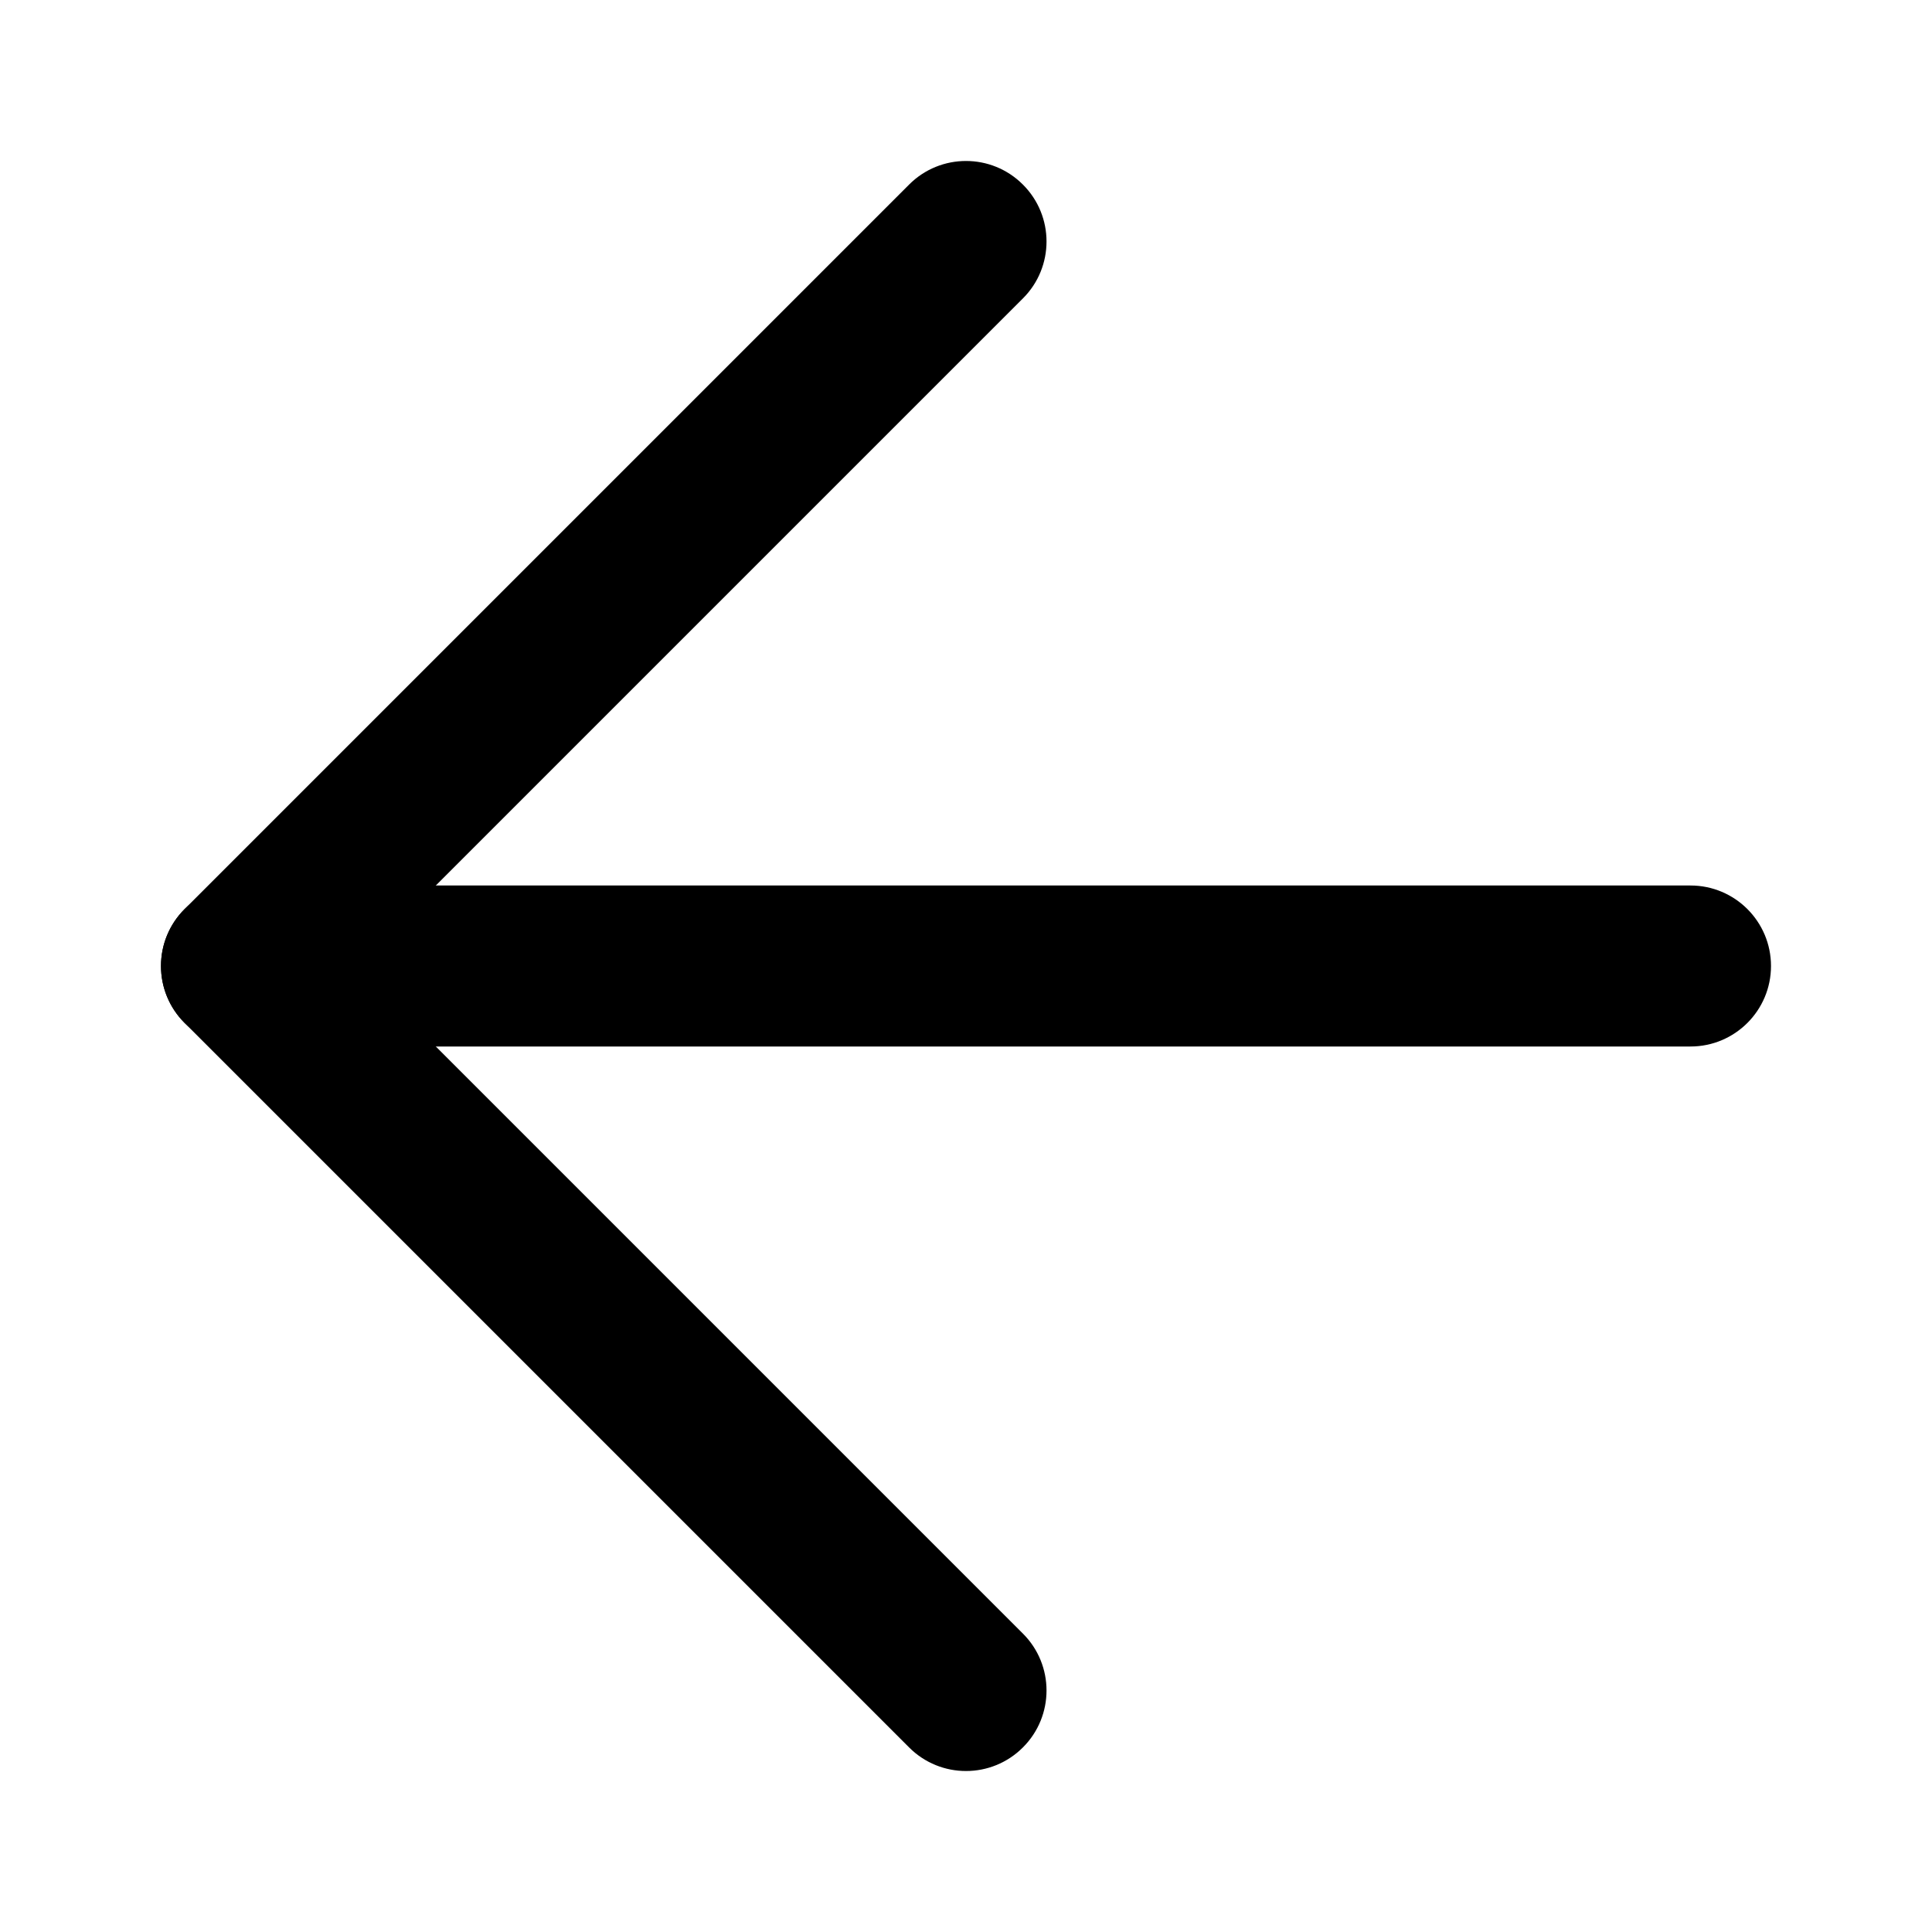
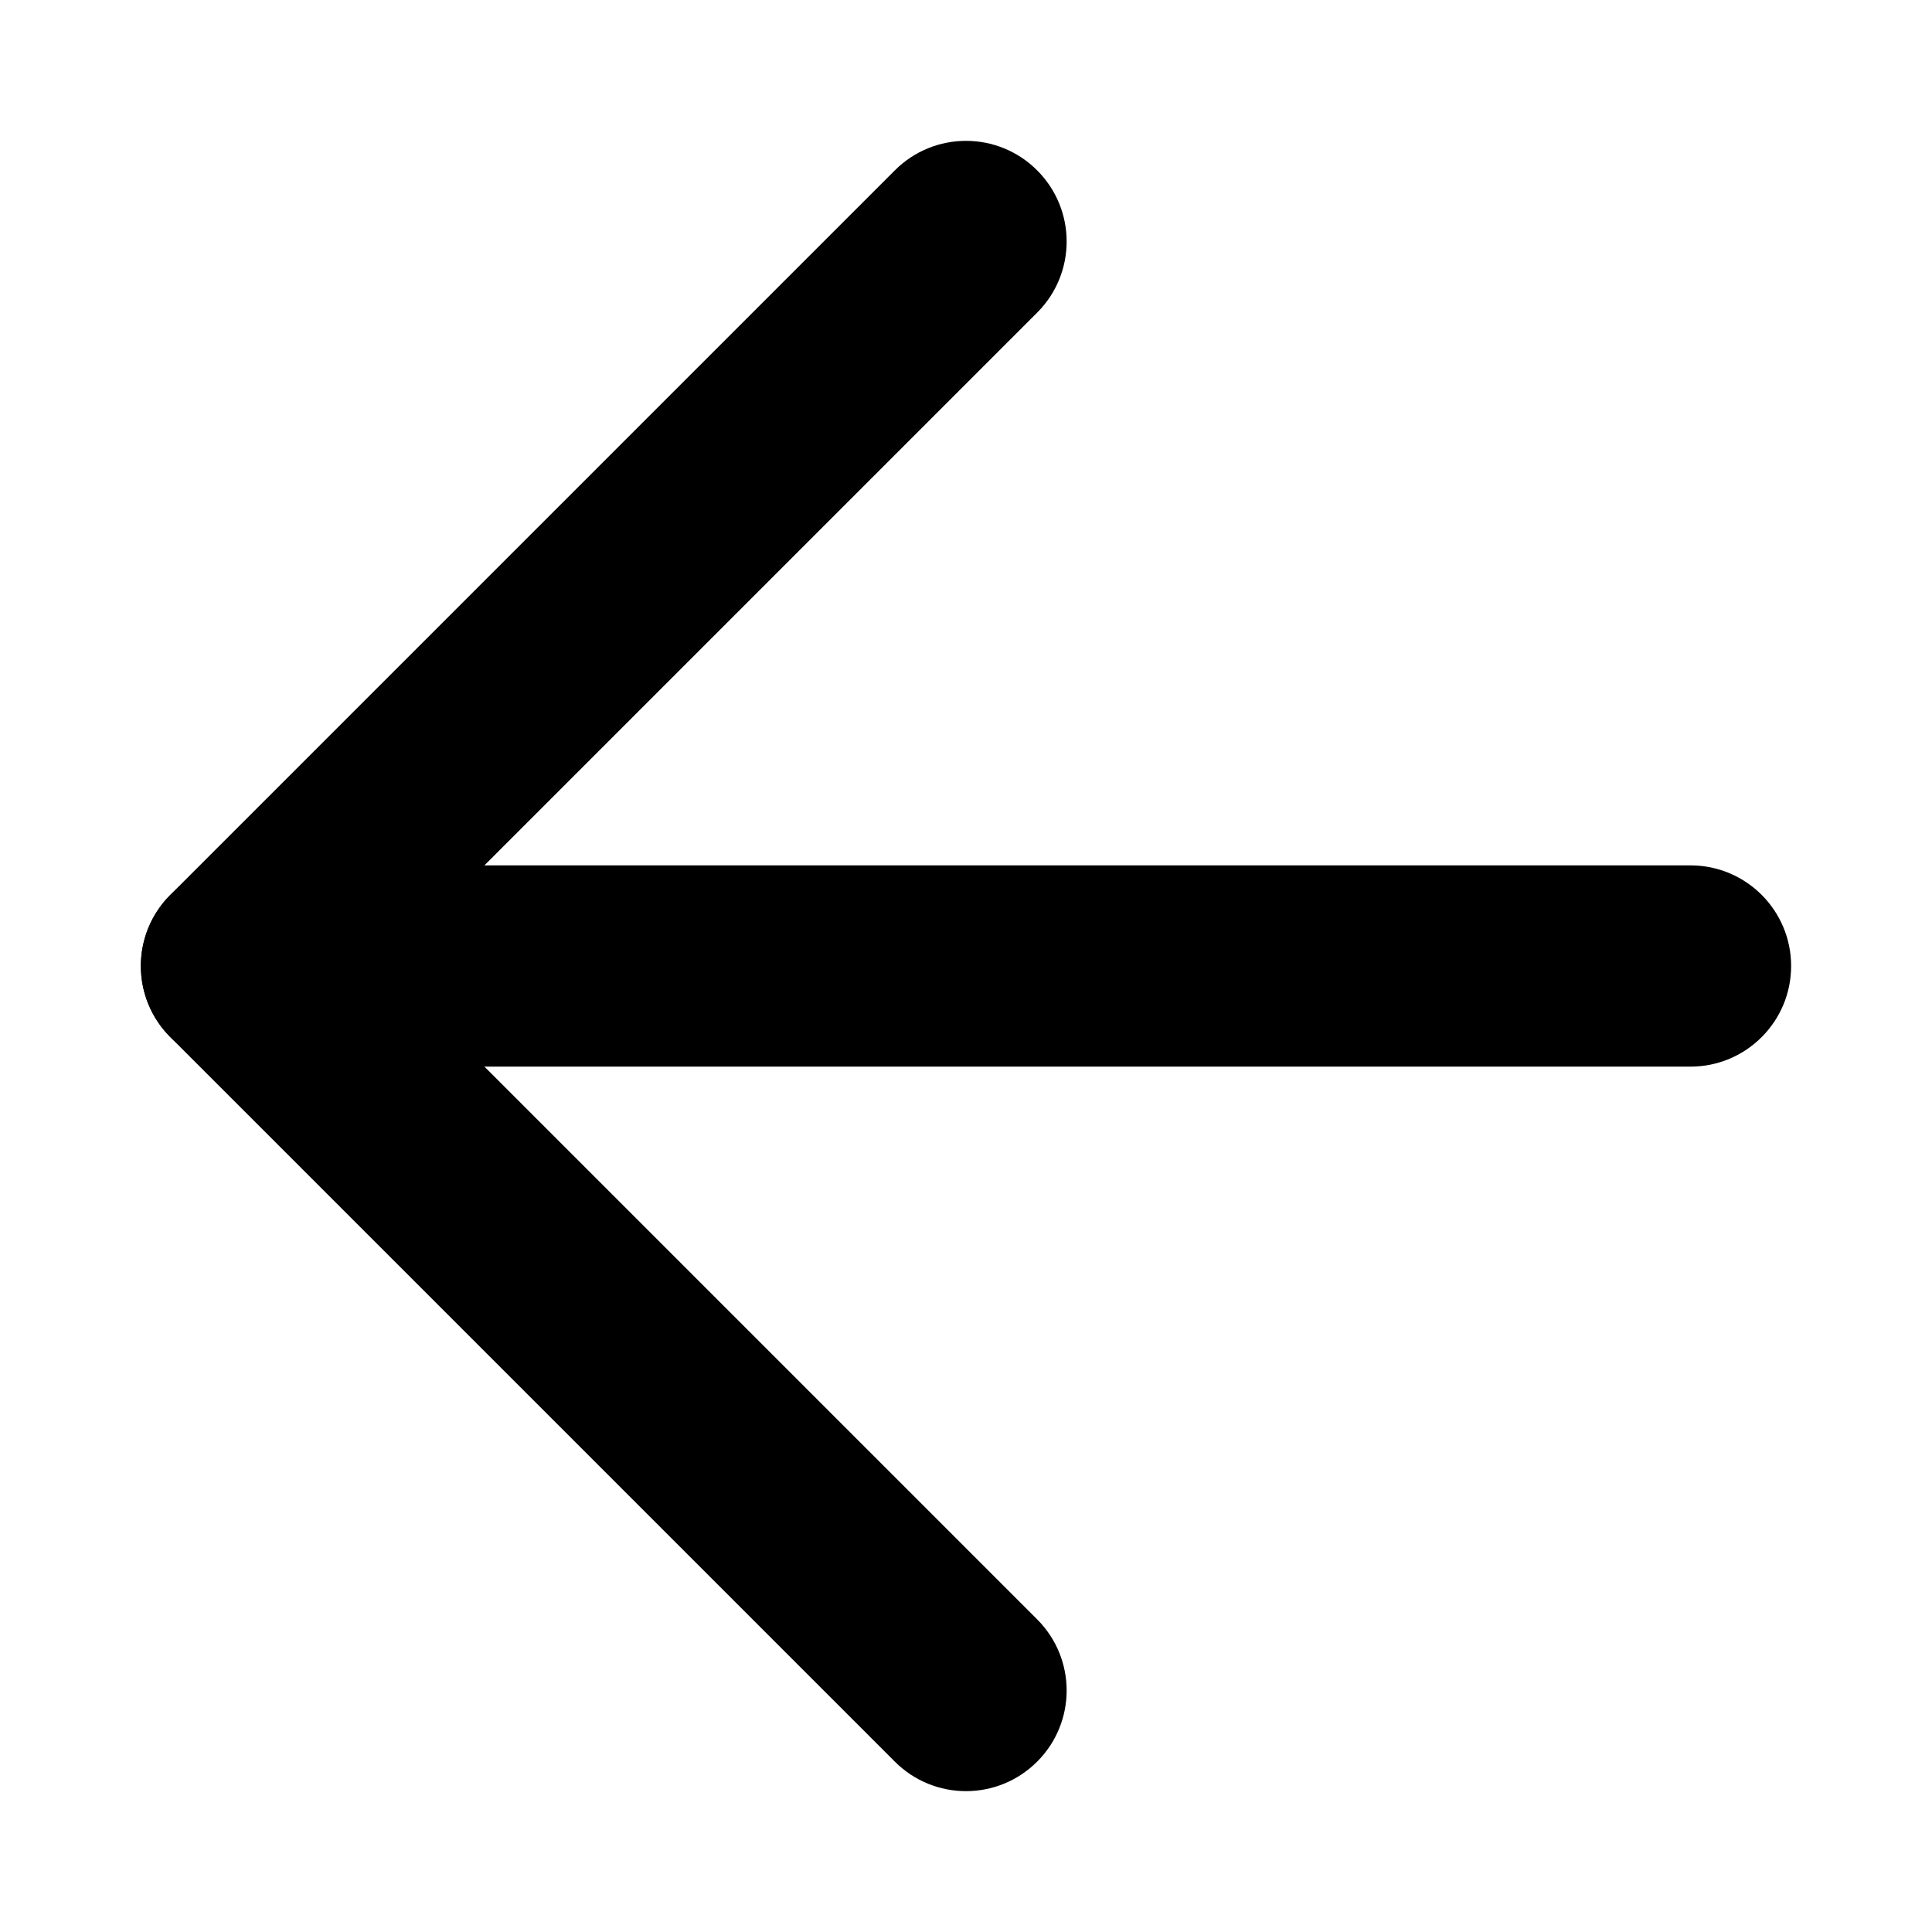
<svg xmlns="http://www.w3.org/2000/svg" width="100%" height="100%" viewBox="0 0 24 24" fill="black">
-   <path fill-rule="evenodd" clip-rule="evenodd" d="M22 12C22 12.552 21.552 13 21 13L3 13C2.448 13 2 12.552 2 12C2 11.448 2.448 11 3 11L21 11C21.552 11 22 11.448 22 12Z" fill="current" stroke="current" stroke-width="0.5" stroke-linecap="round" stroke-linejoin="round" />
-   <path fill-rule="evenodd" clip-rule="evenodd" d="M12.707 21.707C12.317 22.098 11.683 22.098 11.293 21.707L2.293 12.707C1.902 12.317 1.902 11.683 2.293 11.293L11.293 2.293C11.683 1.902 12.317 1.902 12.707 2.293C13.098 2.683 13.098 3.317 12.707 3.707L4.414 12L12.707 20.293C13.098 20.683 13.098 21.317 12.707 21.707Z" fill="current" stroke="current" stroke-width="0.5" stroke-linecap="round" stroke-linejoin="round" />
+   <path fill-rule="evenodd" clip-rule="evenodd" d="M22 12C22 12.552 21.552 13 21 13L3 13C2.448 13 2 12.552 2 12C2 11.448 2.448 11 3 11L21 11C21.552 11 22 11.448 22 12Z" fill="currentColor" stroke="currentColor" stroke-width="0.5" stroke-linecap="round" stroke-linejoin="round" />
+   <path fill-rule="evenodd" clip-rule="evenodd" d="M12.707 21.707C12.317 22.098 11.683 22.098 11.293 21.707L2.293 12.707C1.902 12.317 1.902 11.683 2.293 11.293L11.293 2.293C11.683 1.902 12.317 1.902 12.707 2.293C13.098 2.683 13.098 3.317 12.707 3.707L4.414 12L12.707 20.293C13.098 20.683 13.098 21.317 12.707 21.707Z" fill="currentColor" stroke="currentColor" stroke-width="0.5" stroke-linecap="round" stroke-linejoin="round" />
</svg>
